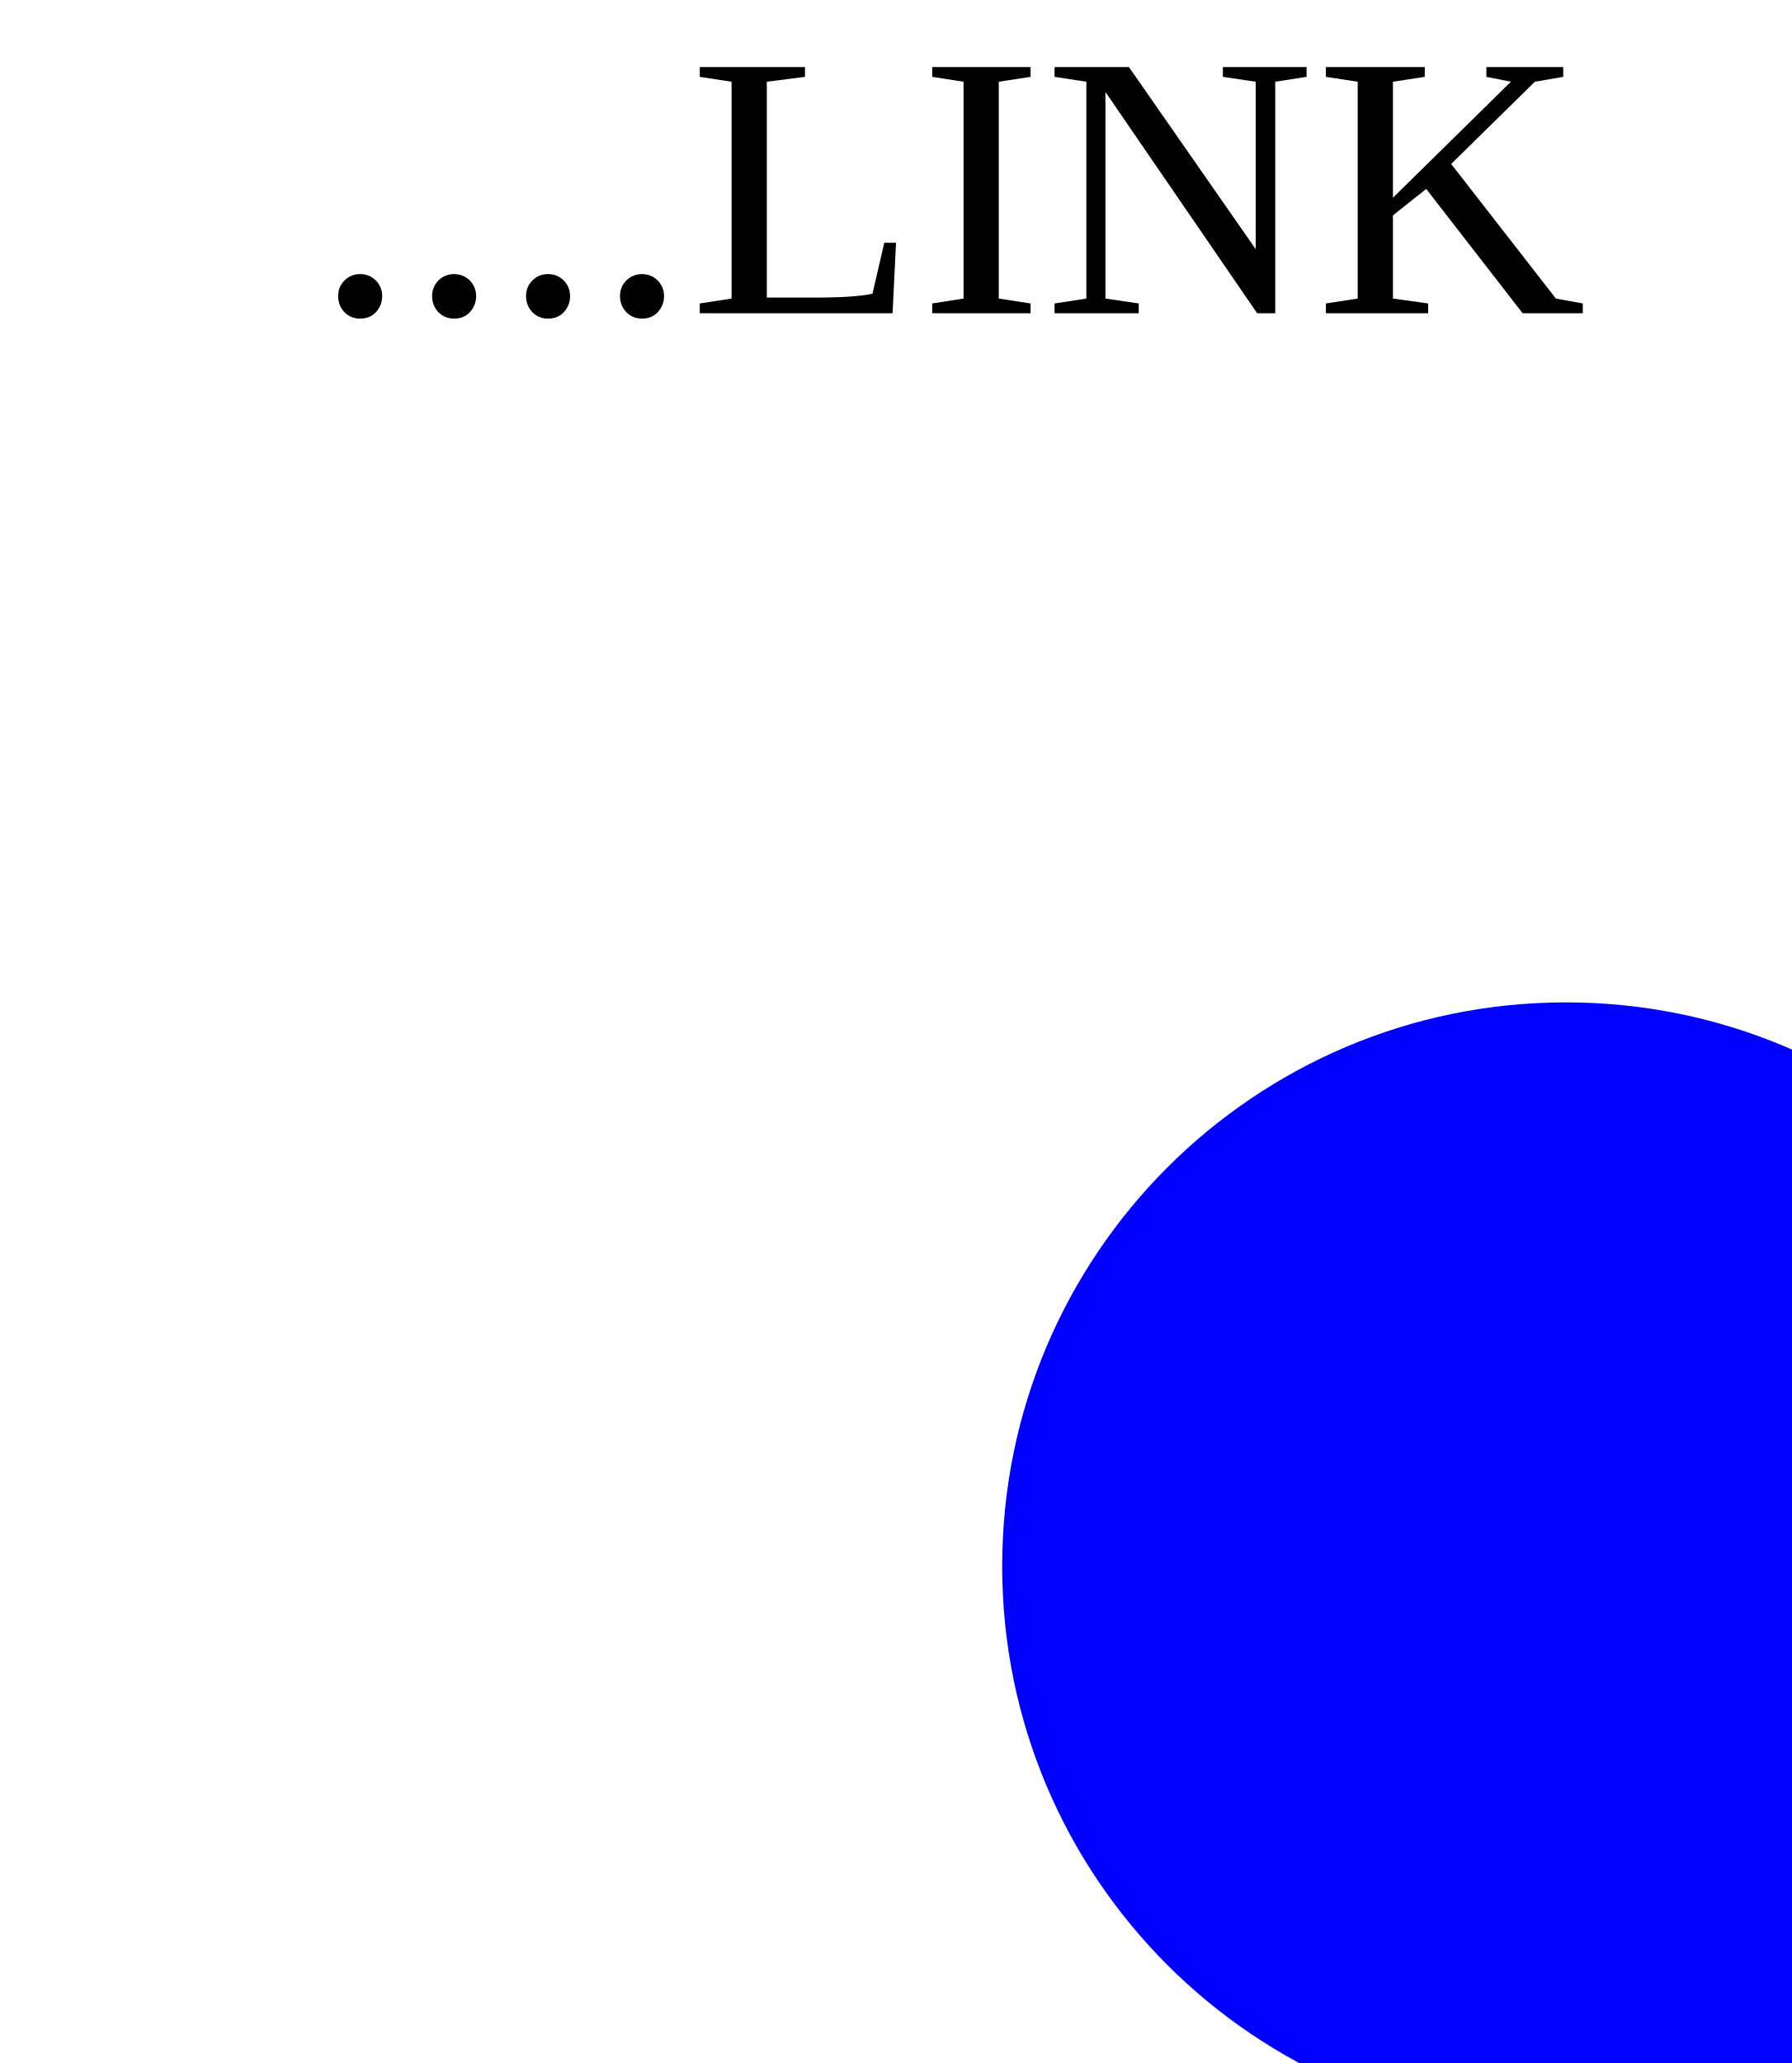
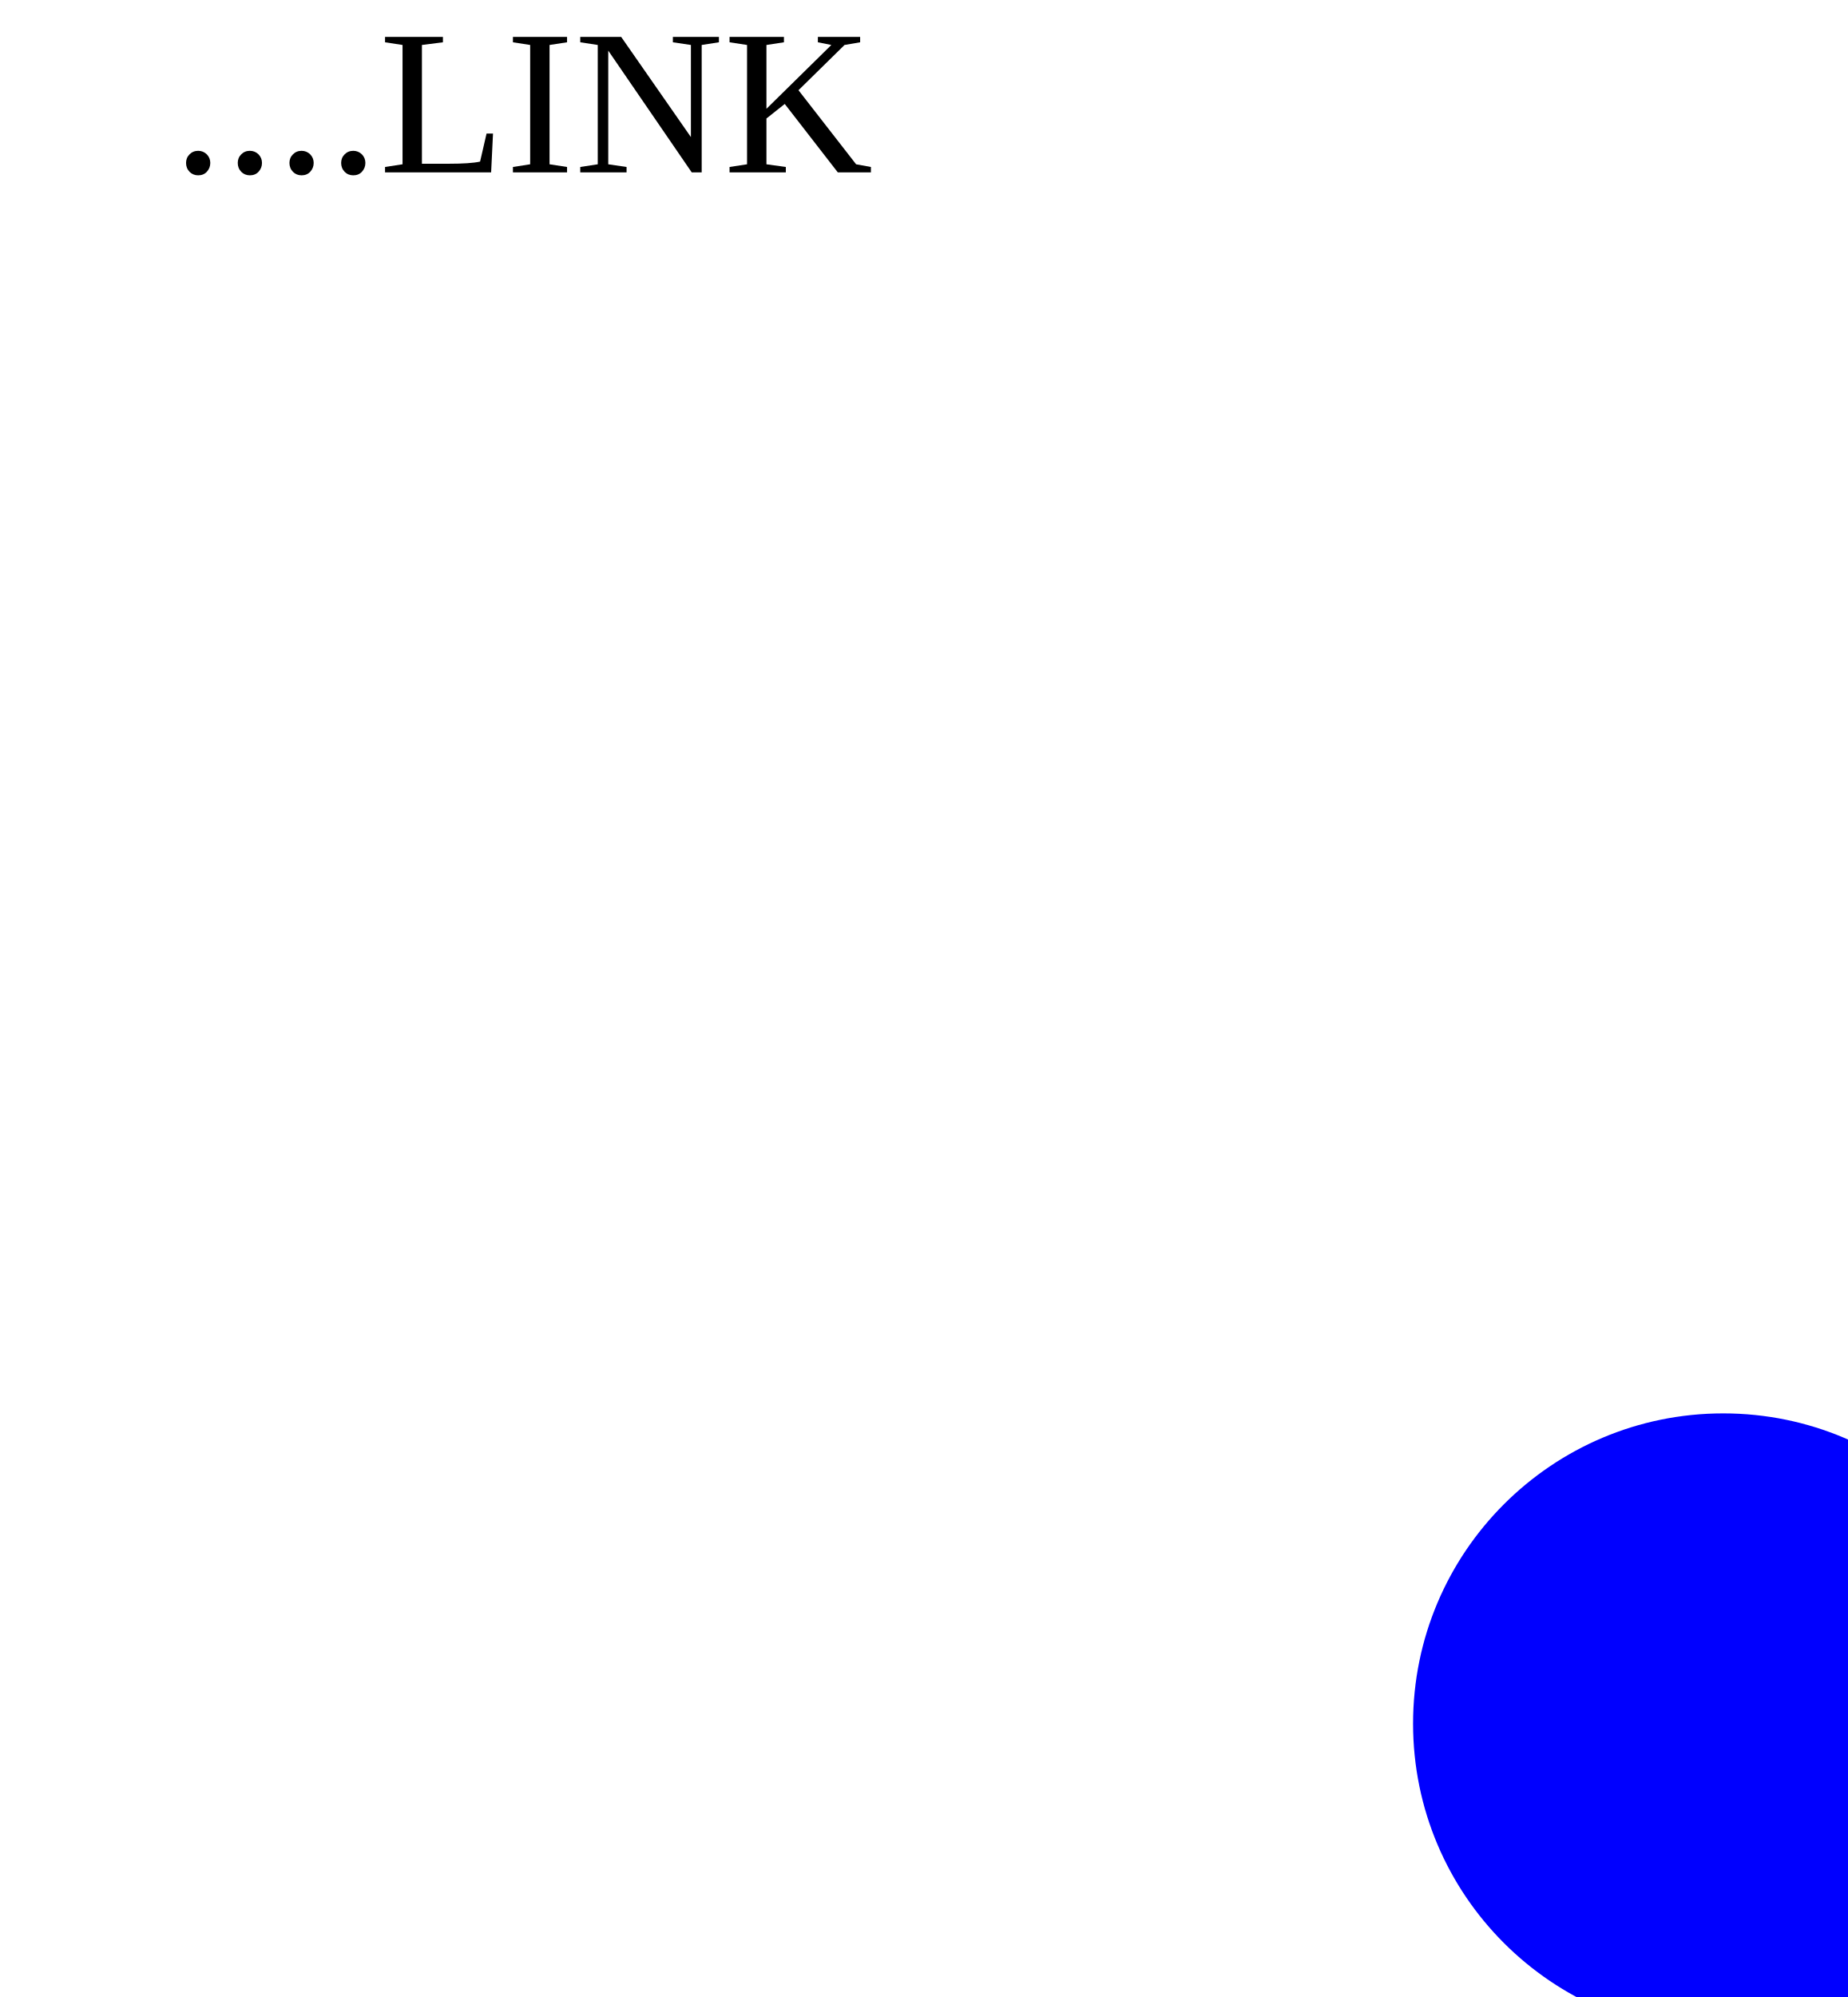
<svg xmlns="http://www.w3.org/2000/svg" xmlns:xlink="http://www.w3.org/1999/xlink" width="100%" height="100%" version="1.1">
  <text id="txt" x="10" y="10">....<a xlink:href="http://www.w3schools.com">LINK</a>
  </text>
-   <circle cx="50" cy="50" r="1.5em" style="fill:blue" />
+   <circle cx="100" x="50" y="50" cy="100" r="1.5em" style="fill:blue" />
</svg>
